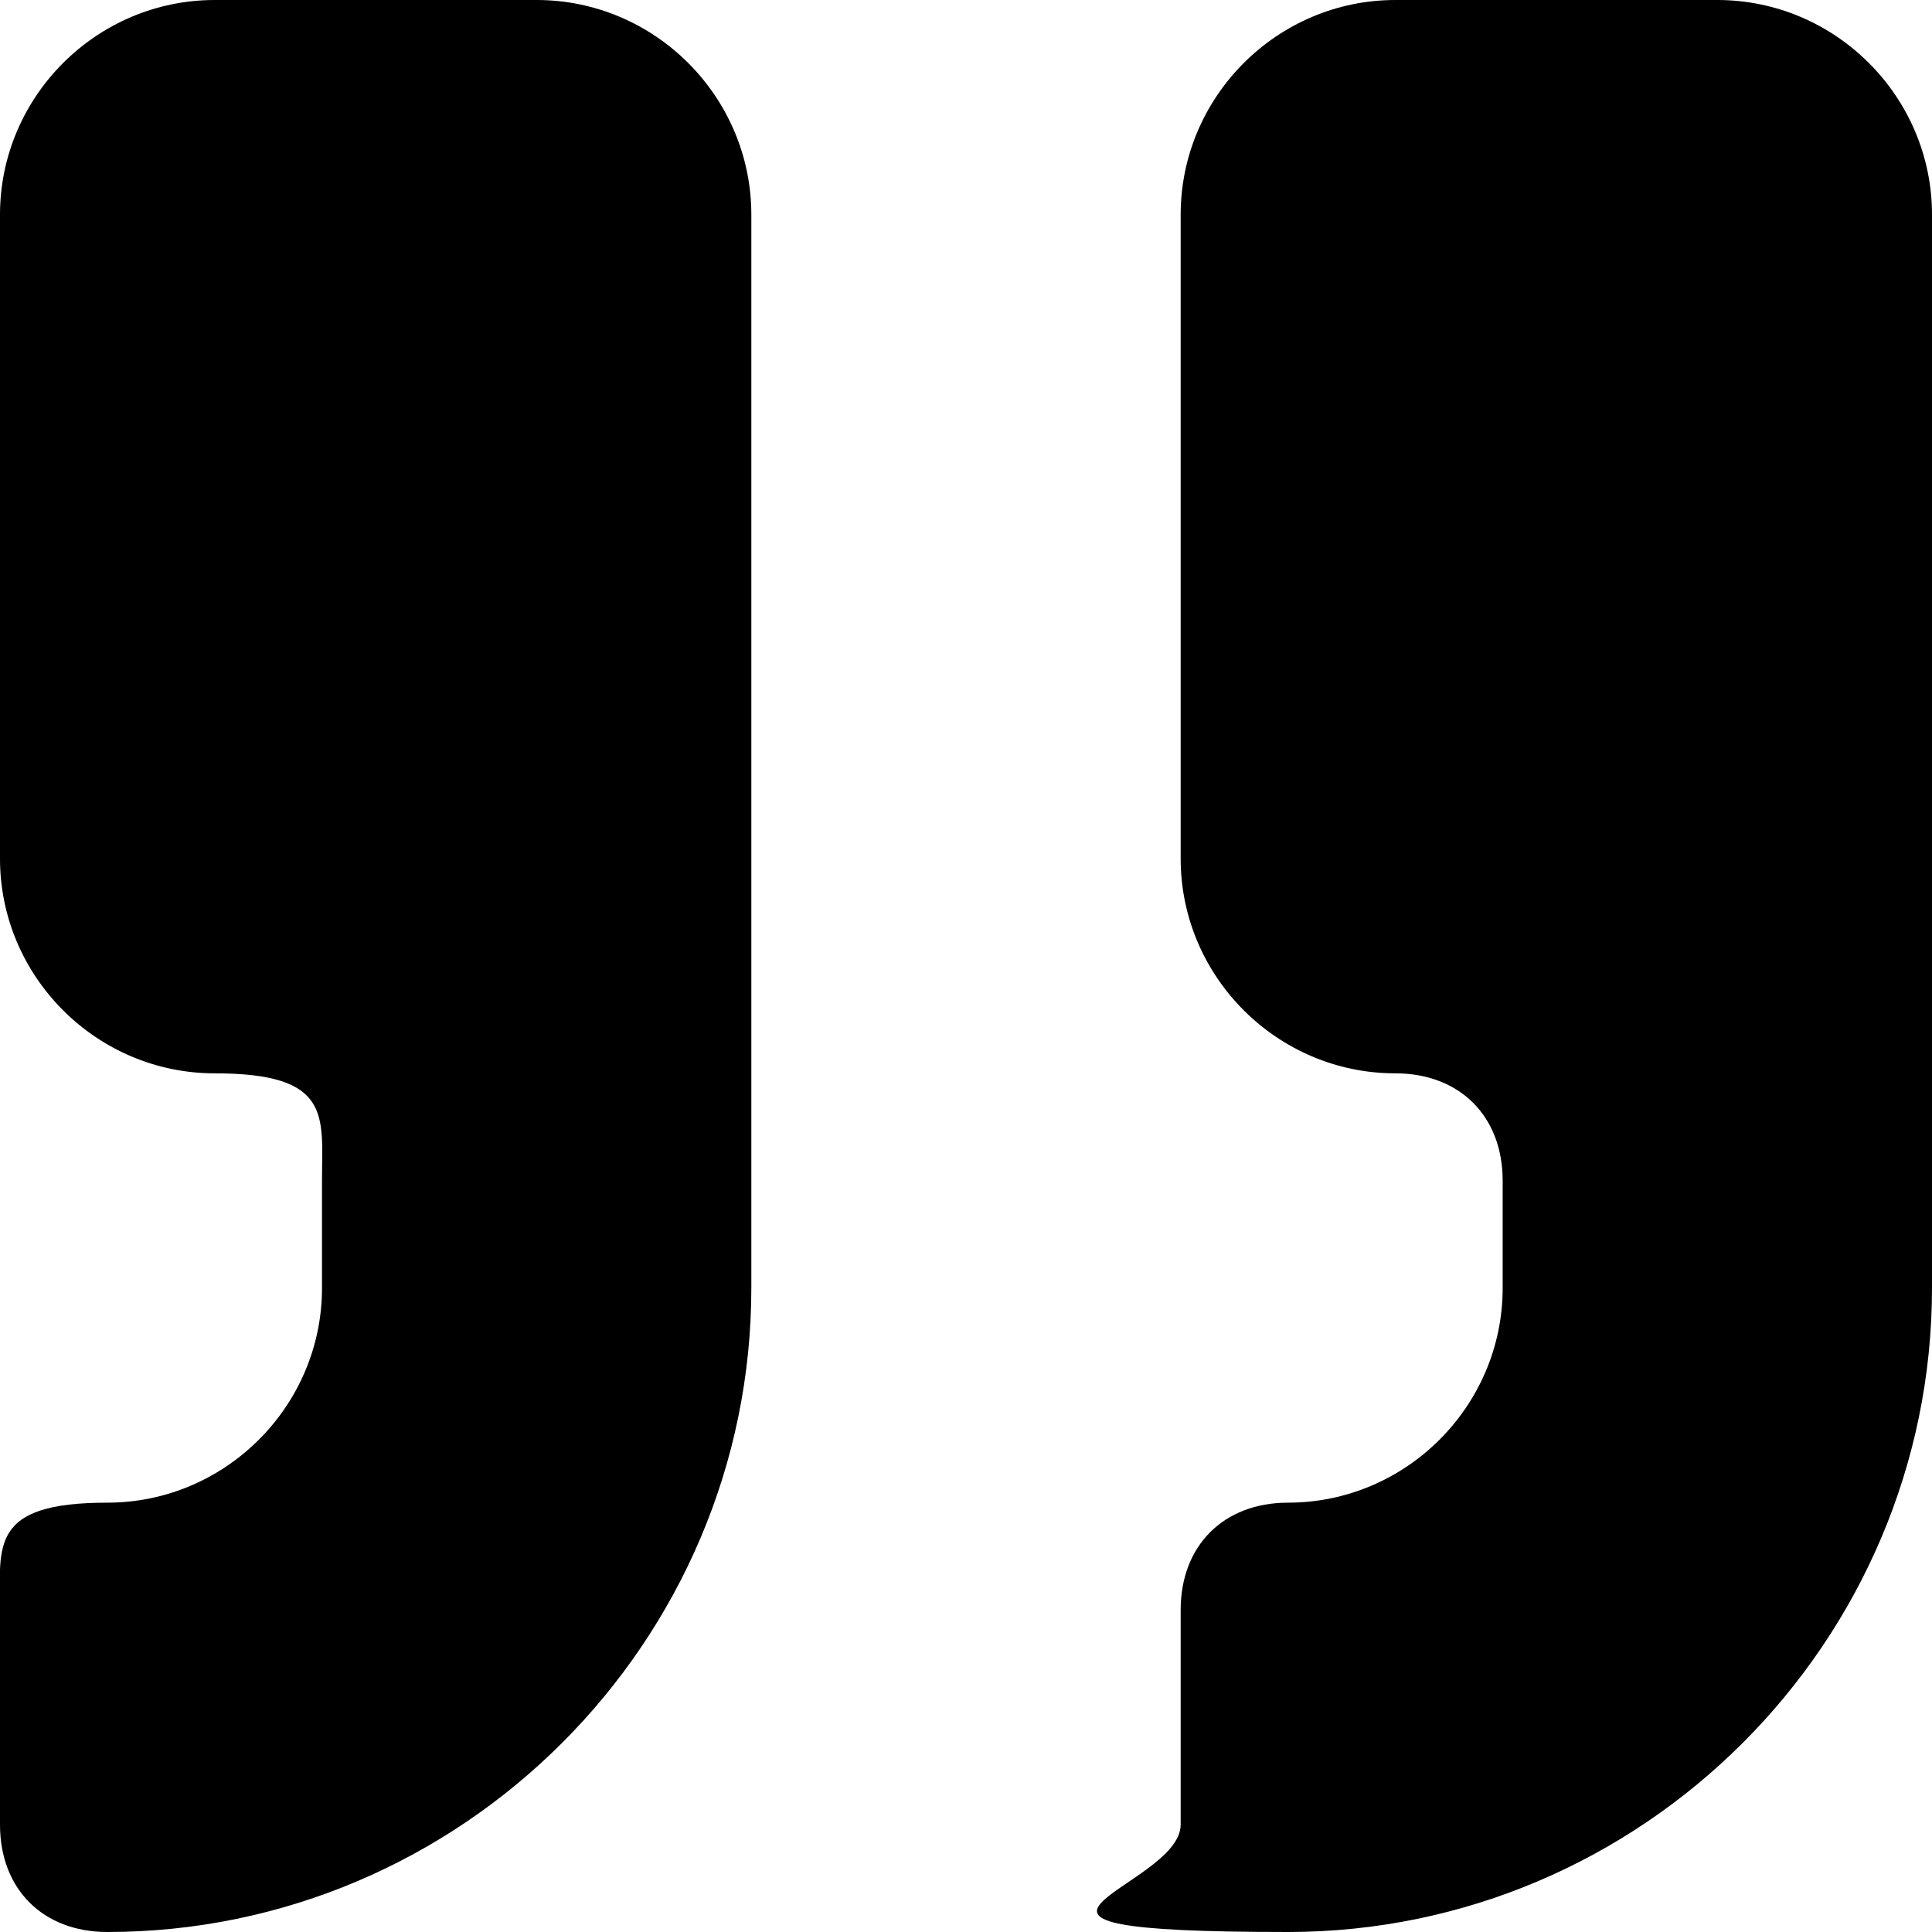
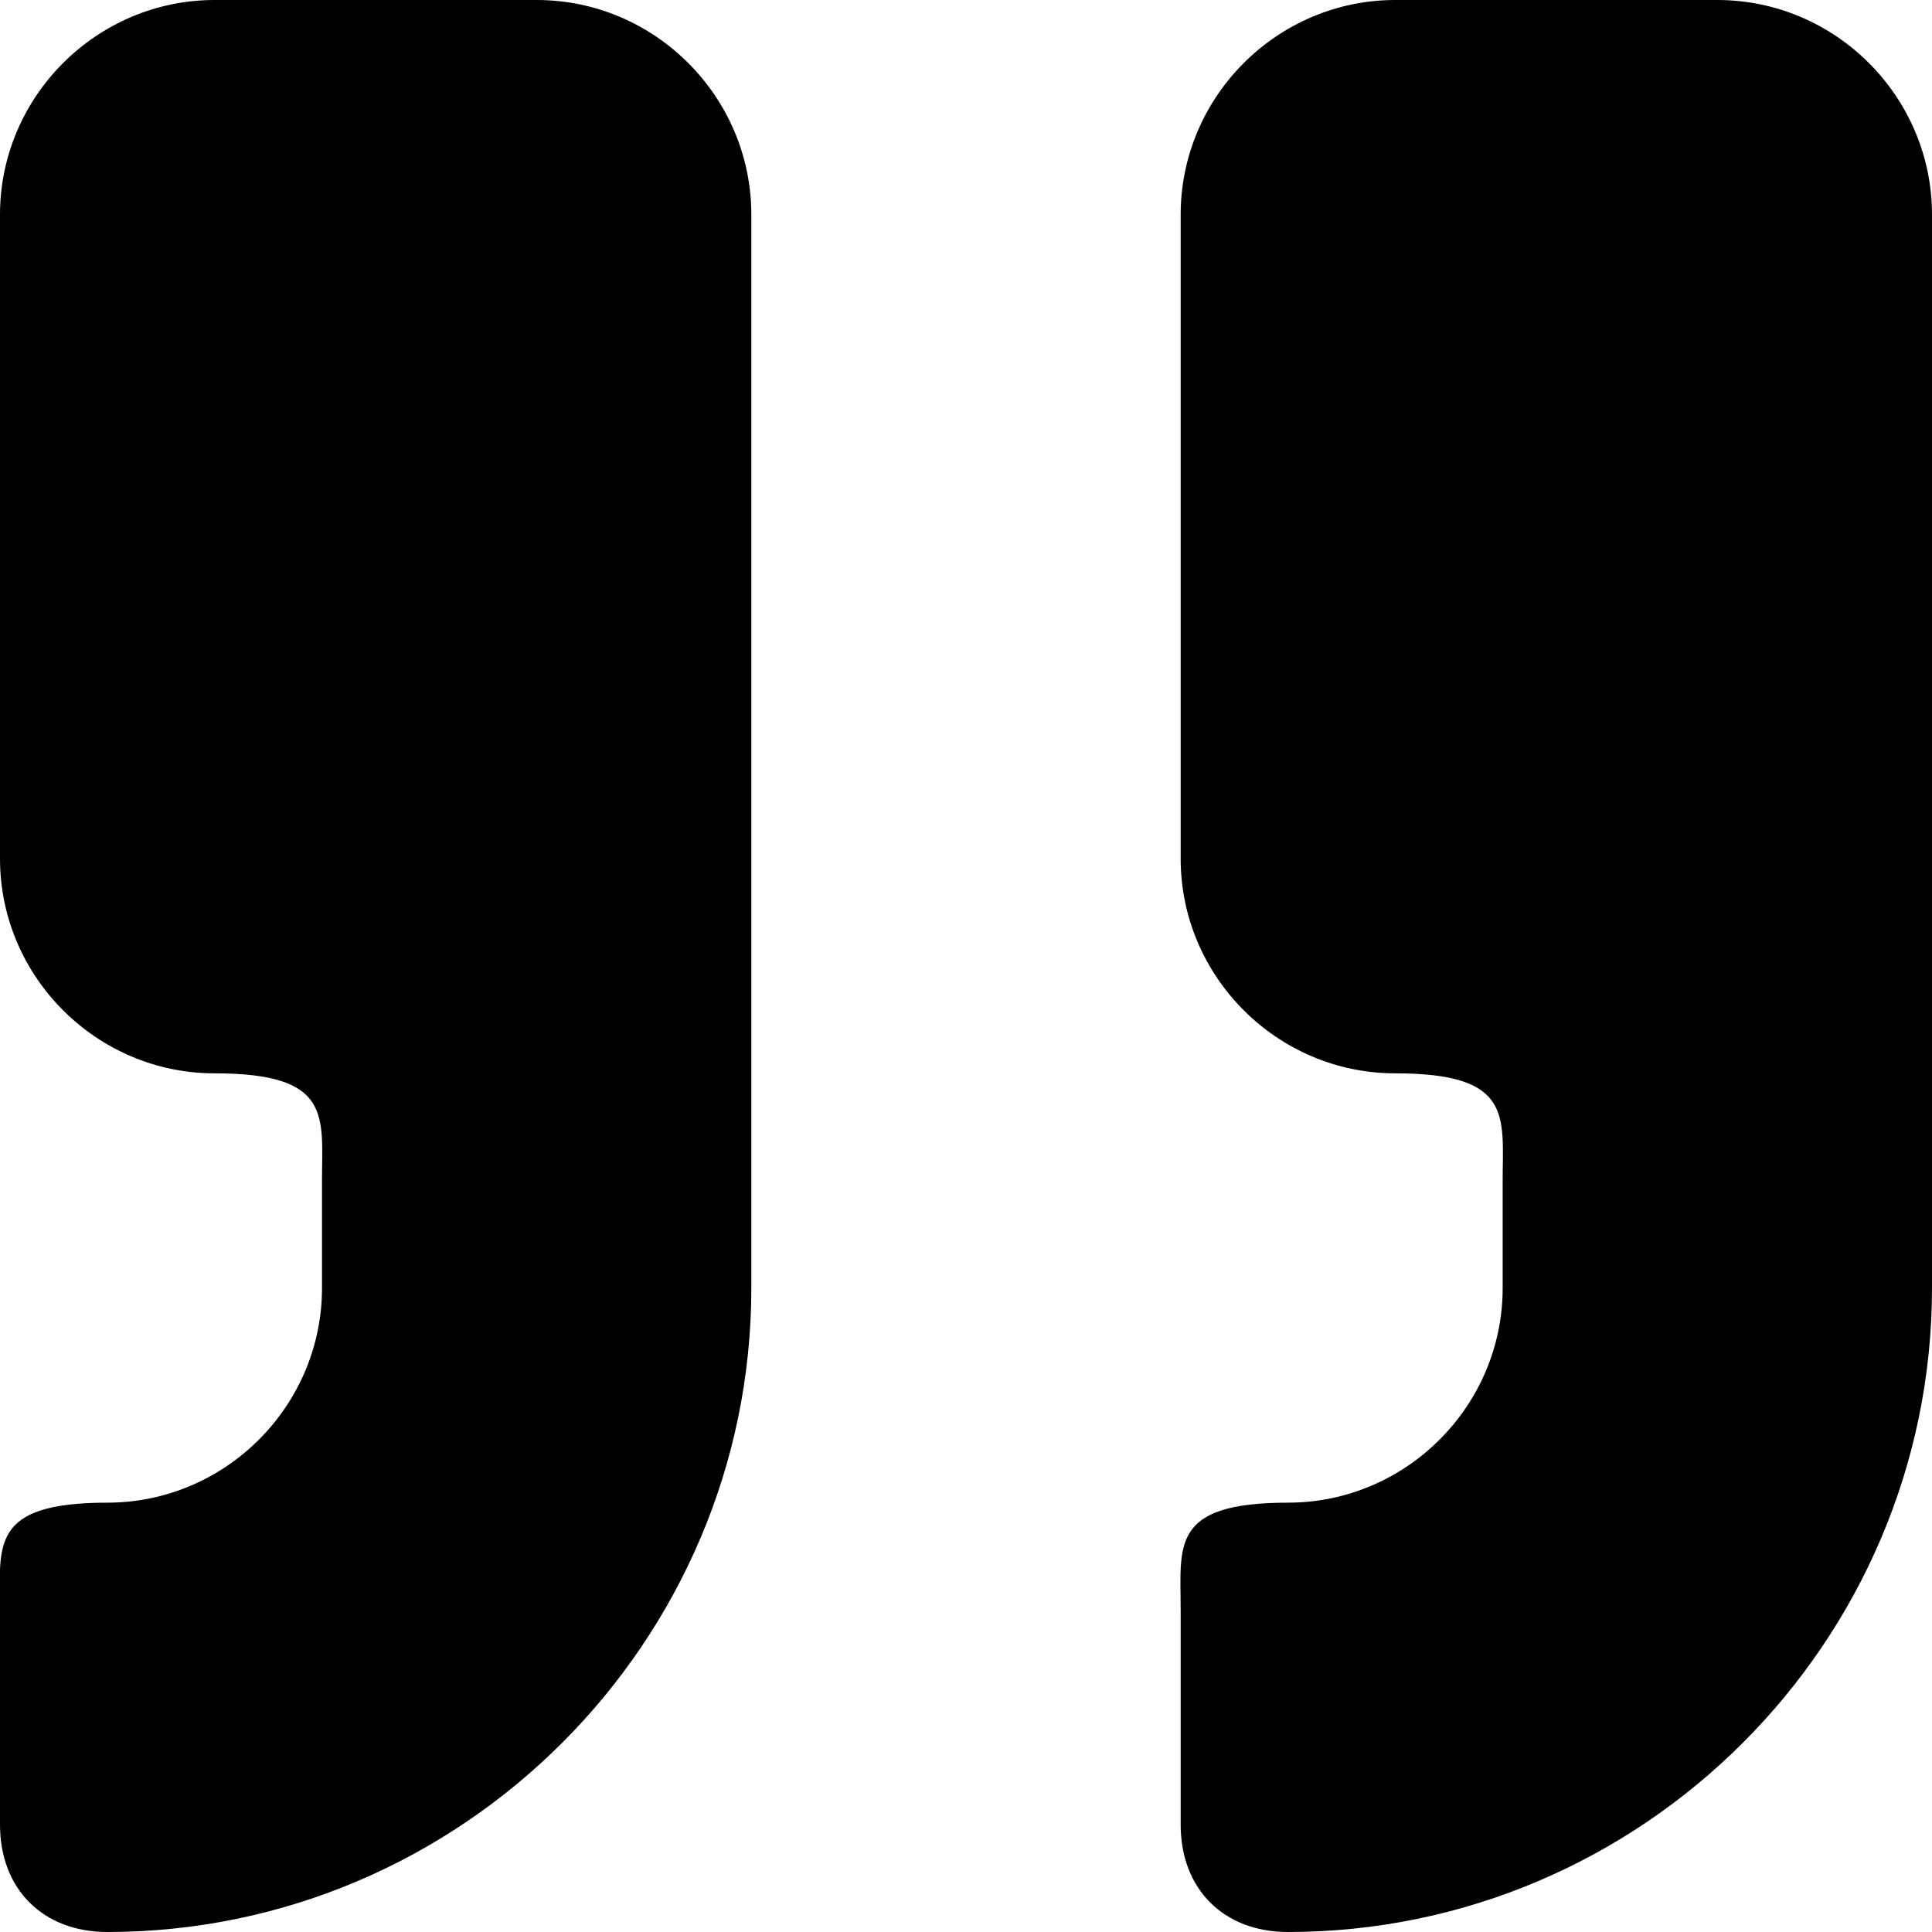
- <svg xmlns="http://www.w3.org/2000/svg" id="Layer_1" version="1.1" viewBox="0 0 18 18">
-   <path d="M18,2v10c0,3.3-2.7,6-6,6s-1-.4-1-1v-2c0-.6.4-1,1-1,1.1,0,2-.9,2-2v-1c0-.6-.4-1-1-1-1.1,0-2-.9-2-2V2c0-1.1.9-2,2-2h3c1.1,0,2,.9,2,2ZM5,0h-3C.9,0,0,.9,0,2v6c0,1.1.9,2,2,2s1,.4,1,1v1c0,1.1-.9,2-2,2s-1,.4-1,1v2c0,.6.4,1,1,1,3.3,0,6-2.7,6-6V2c0-1.1-.9-2-2-2Z" />
+ <svg xmlns="http://www.w3.org/2000/svg" id="Layer_1" width="100%" height="100%" version="1.1" viewBox="0 0 18 18">
+   <path d="M5,0h-3C.9,0,0,.9,0,2v6C0,9.1.9,10,2,10s1,.4,1,1v1c0,1.1-.9,2-2,2S0,14.4,0,15v2c0,.6.4,1,1,1,3.3,0,6-2.7,6-6V2c0-1.1-.9-2-2-2Z" />
+   <path d="M16,0h-3c-1.1,0-2,.9-2,2v6c0,1.1.9,2,2,2s1,.4,1,1v1c0,1.1-.9,2-2,2s-1,.4-1,1v2c0,.6.4,1,1,1,3.3,0,6-2.7,6-6V2c0-1.1-.9-2-2-2Z" />
</svg>
